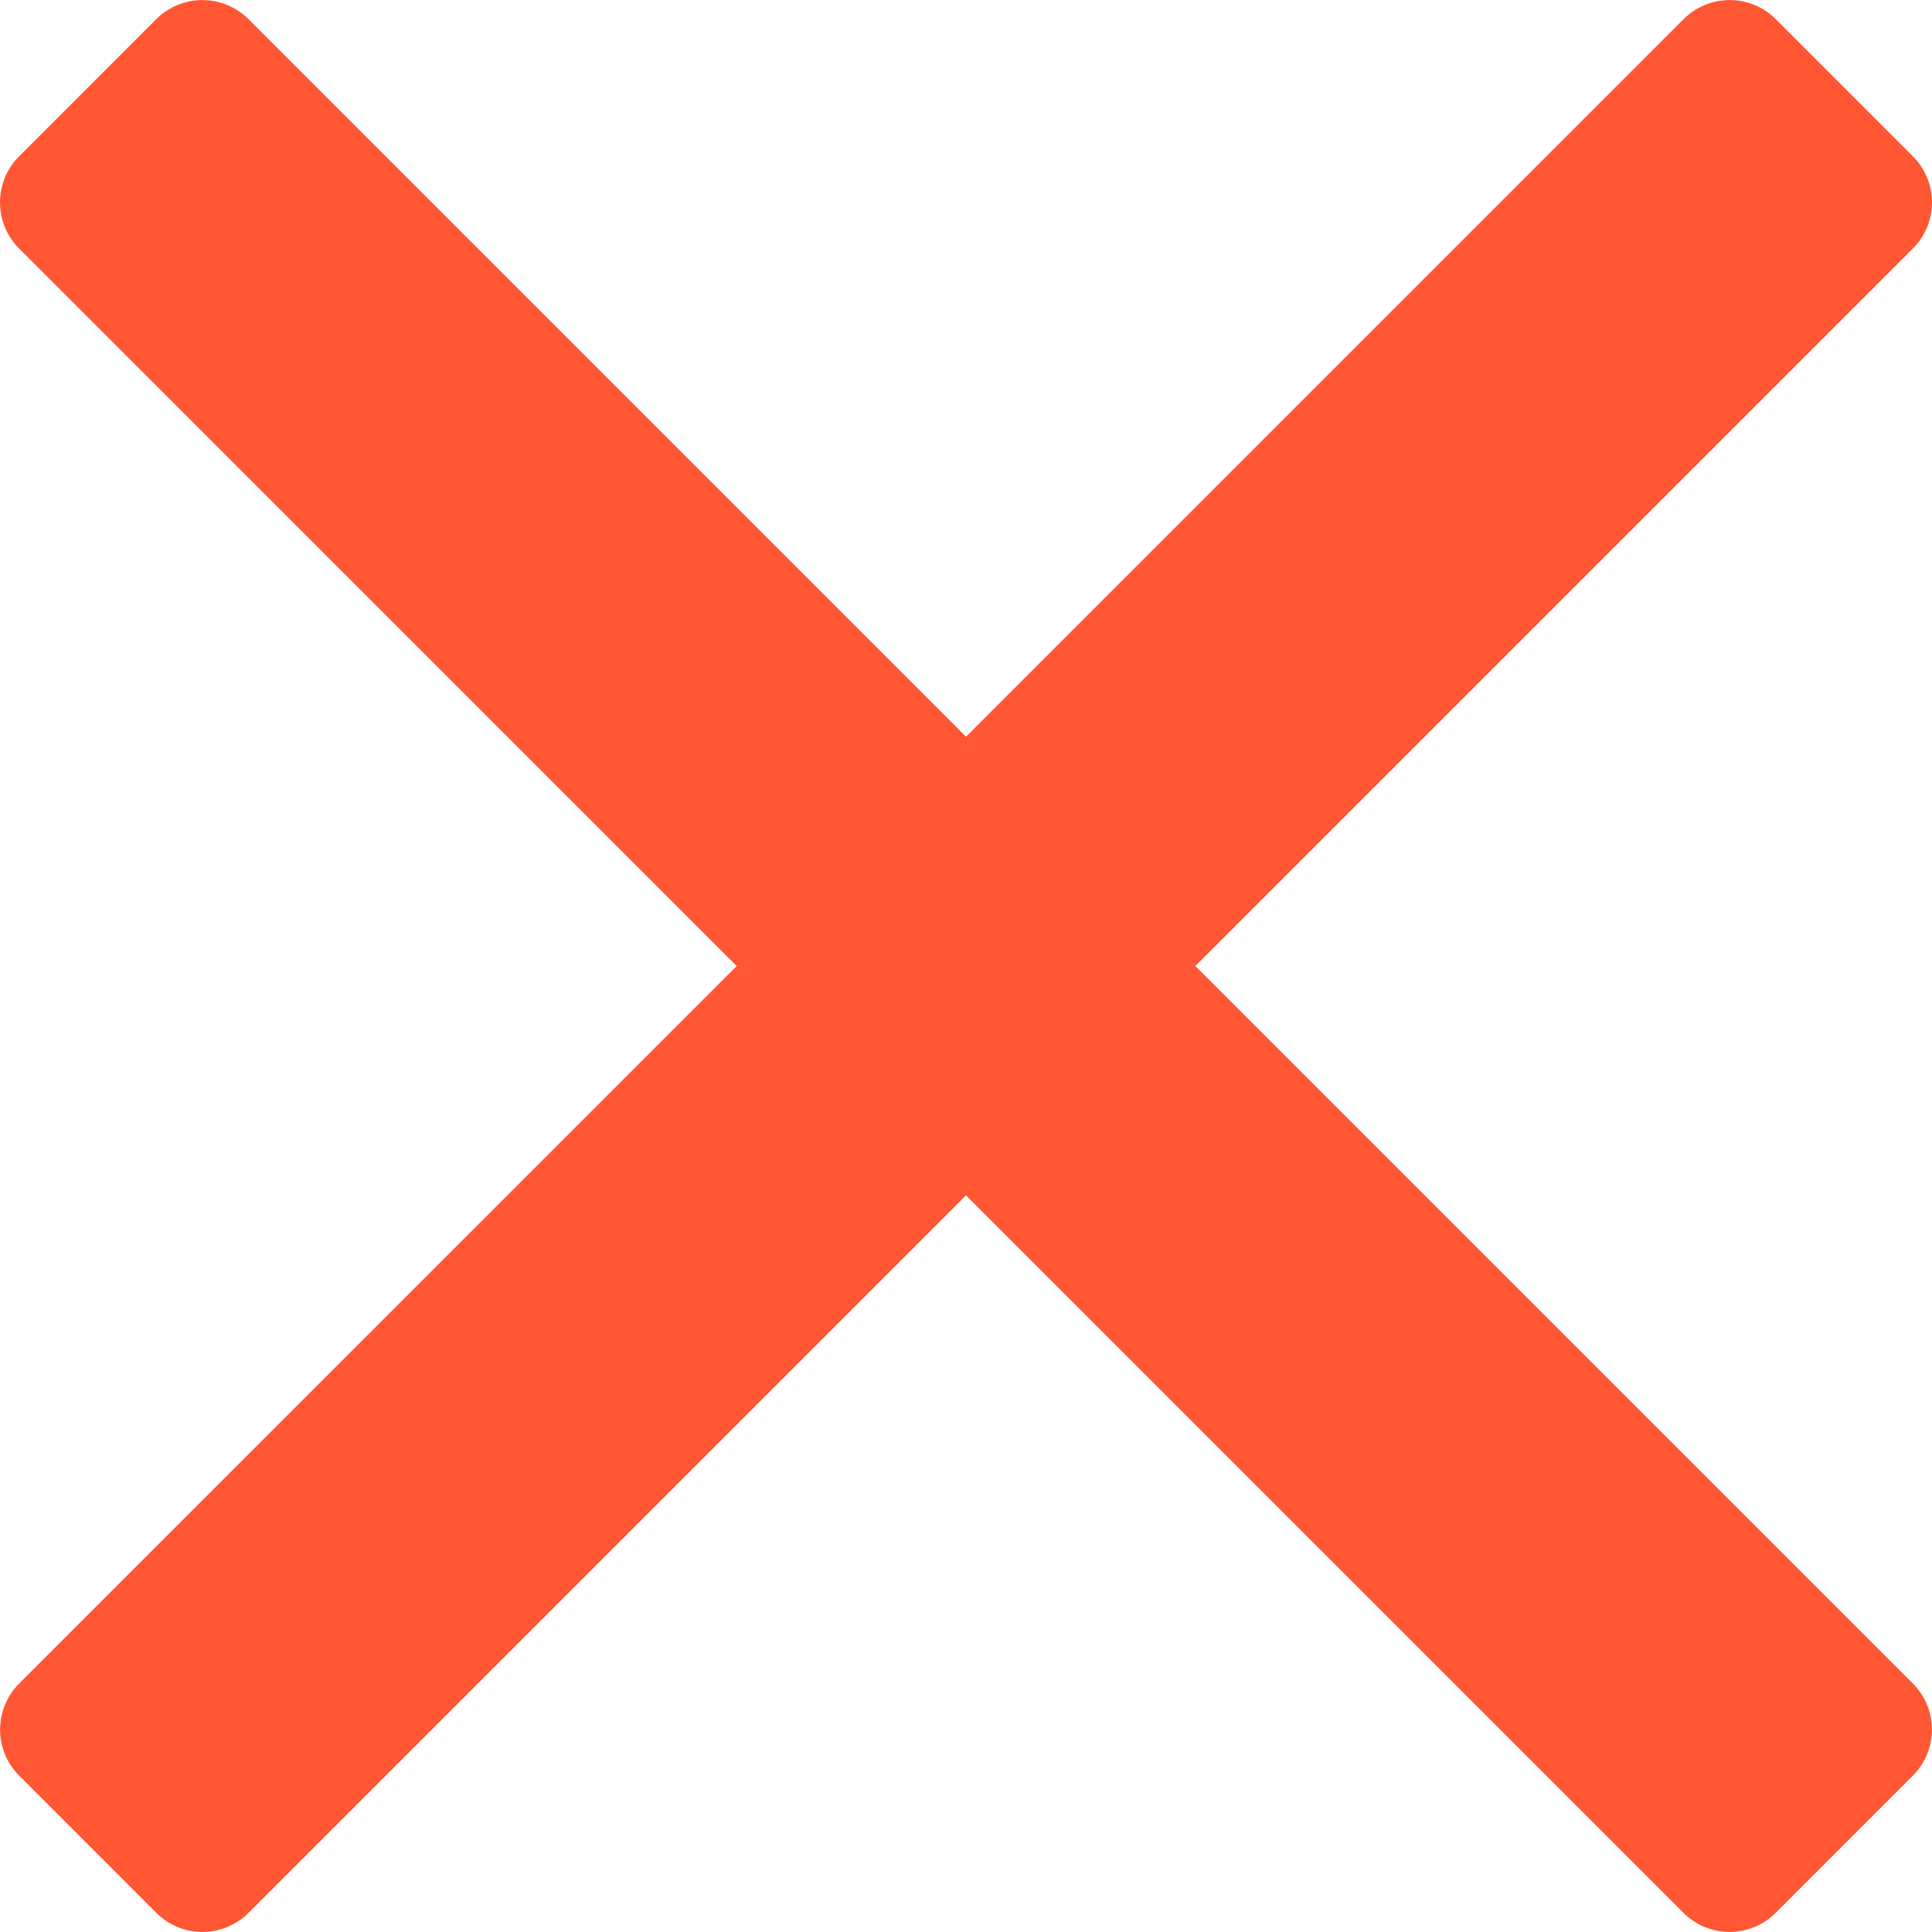
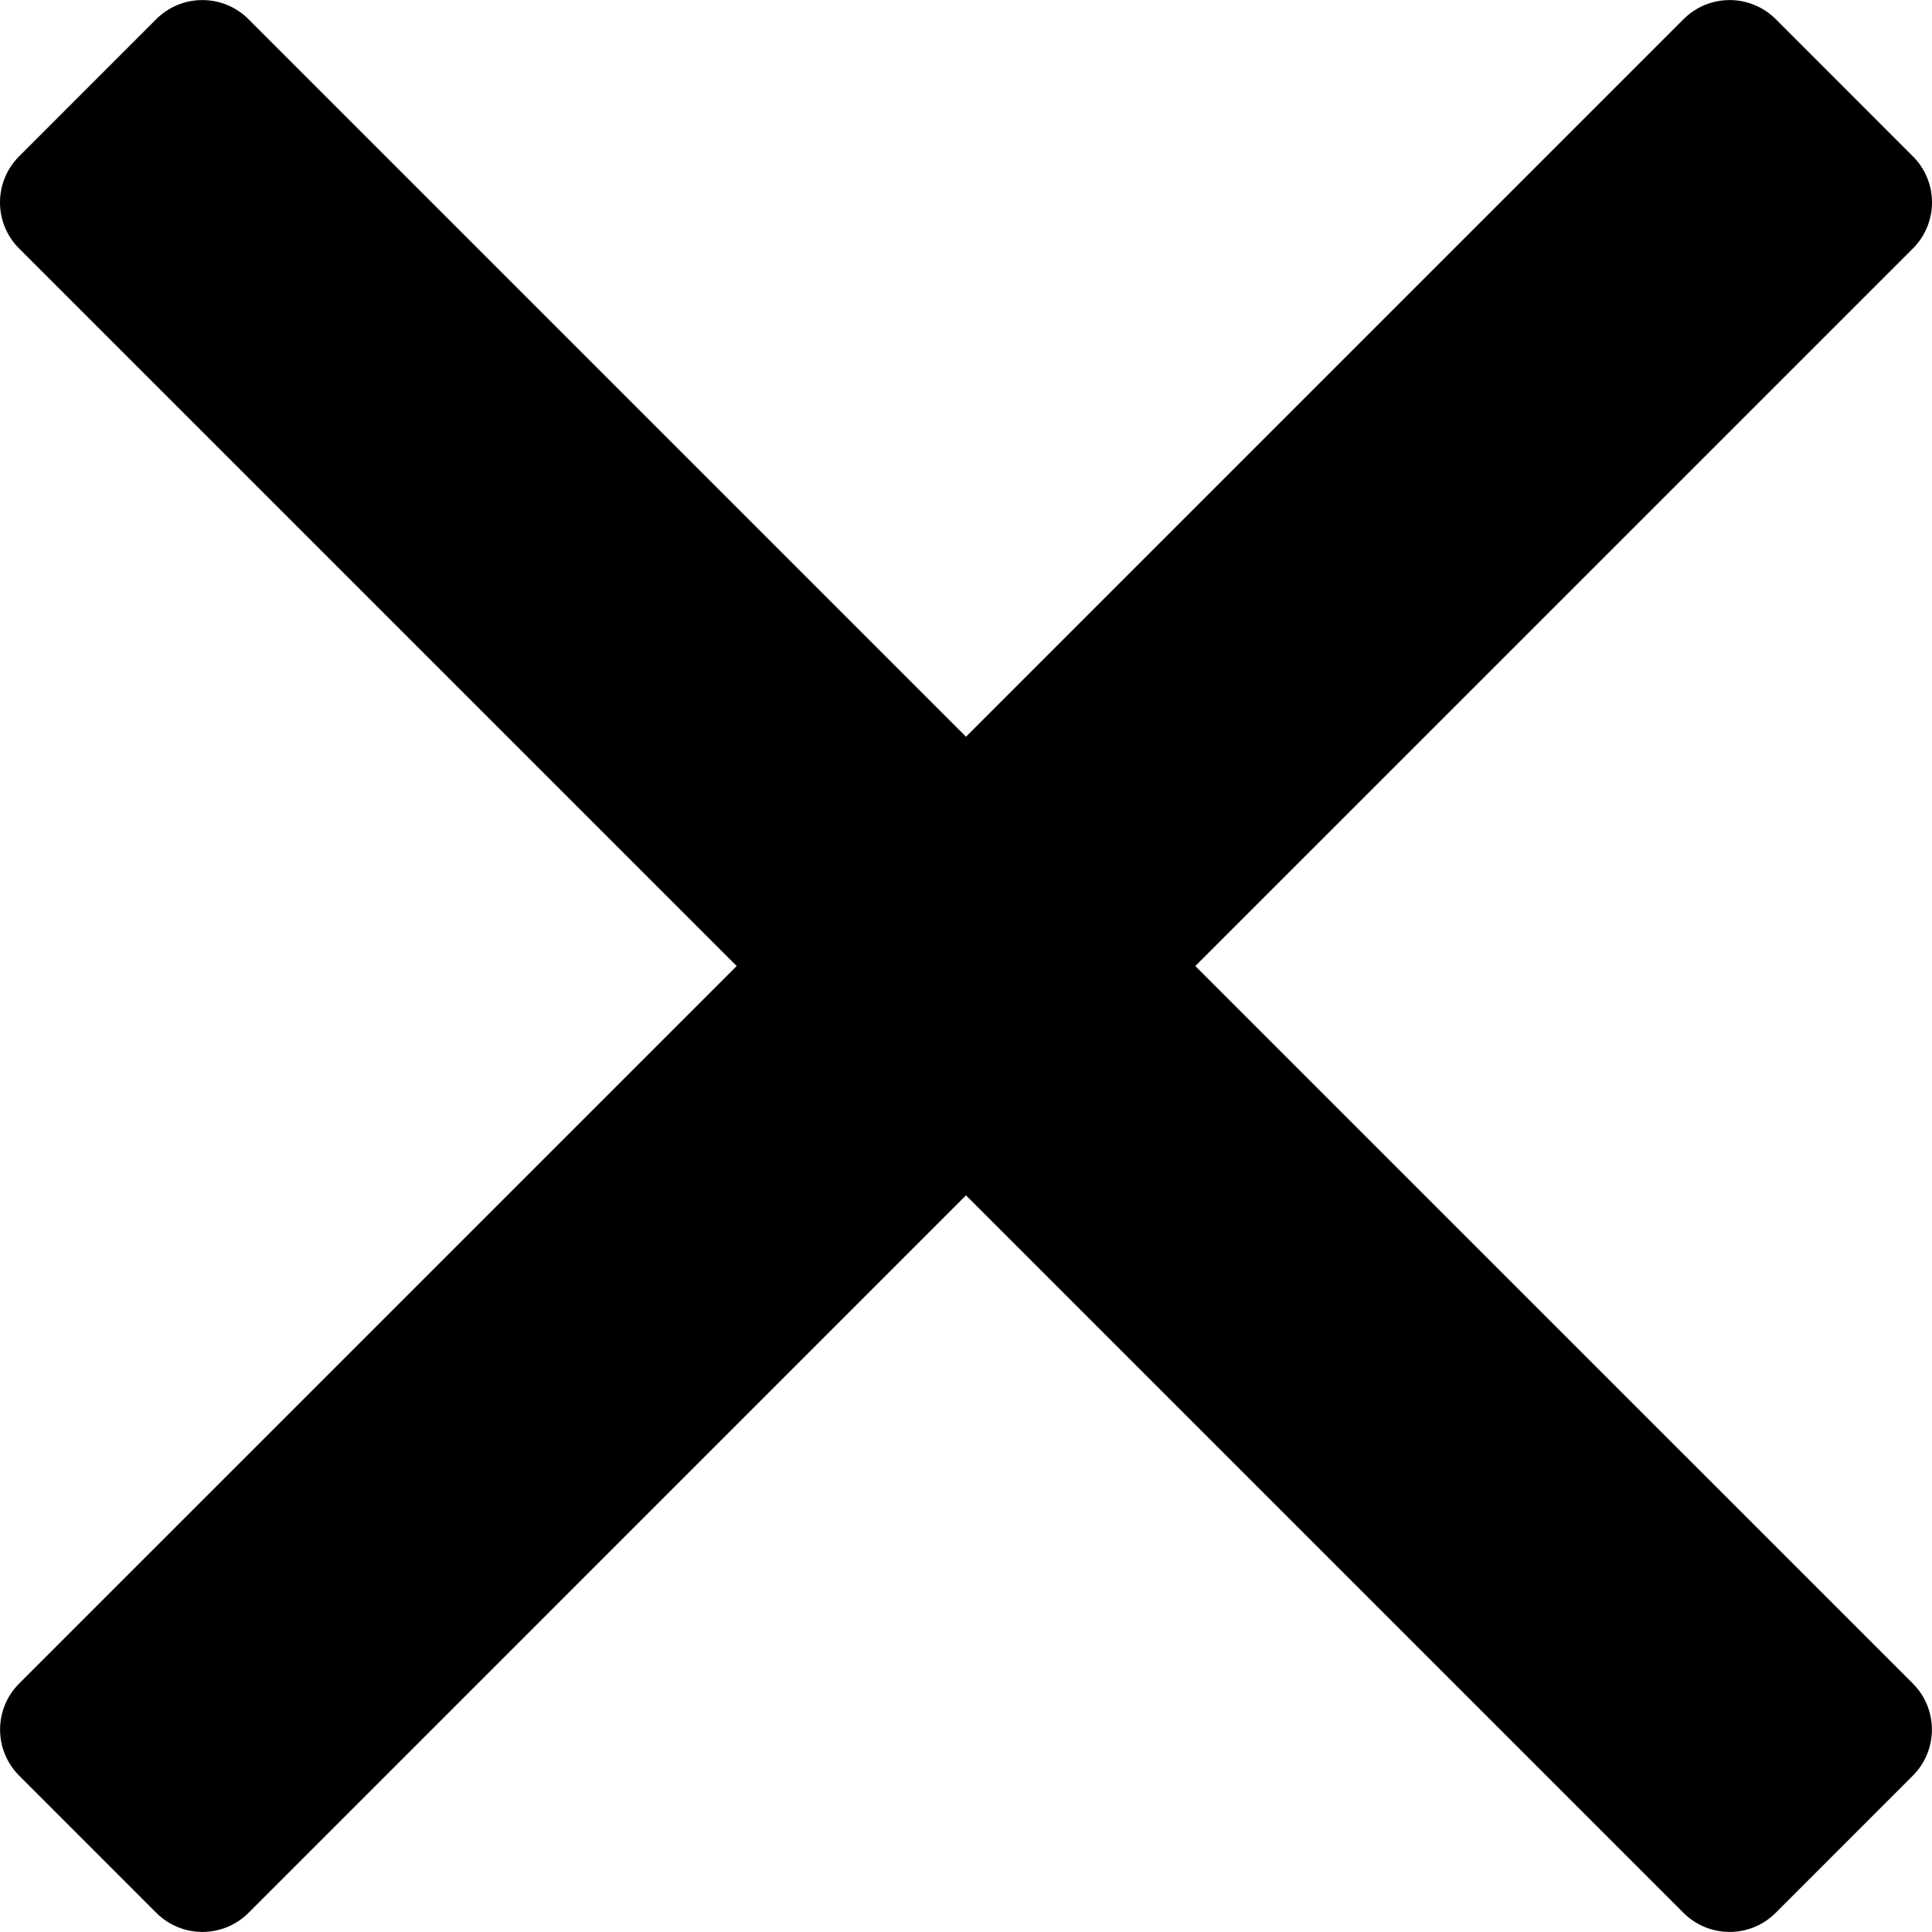
- <svg xmlns="http://www.w3.org/2000/svg" fill="#ff5733" height="800px" width="800px" version="1.1" id="Capa_1" viewBox="0 0 460.775 460.775" xml:space="preserve">
+ <svg xmlns="http://www.w3.org/2000/svg" fill="#000000" height="800px" width="800px" version="1.1" id="Capa_1" viewBox="0 0 460.775 460.775" xml:space="preserve">
  <path d="M285.08,230.397L456.218,59.27c6.076-6.077,6.076-15.911,0-21.986L423.511,4.565c-2.913-2.911-6.866-4.55-10.992-4.55  c-4.127,0-8.08,1.639-10.993,4.55l-171.138,171.14L59.25,4.565c-2.913-2.911-6.866-4.55-10.993-4.55  c-4.126,0-8.08,1.639-10.992,4.55L4.558,37.284c-6.077,6.075-6.077,15.909,0,21.986l171.138,171.128L4.575,401.505  c-6.074,6.077-6.074,15.911,0,21.986l32.709,32.719c2.911,2.911,6.865,4.55,10.992,4.55c4.127,0,8.08-1.639,10.994-4.55  l171.117-171.12l171.118,171.12c2.913,2.911,6.866,4.55,10.993,4.55c4.128,0,8.081-1.639,10.992-4.55l32.709-32.719  c6.074-6.075,6.074-15.909,0-21.986L285.08,230.397z" />
</svg>
